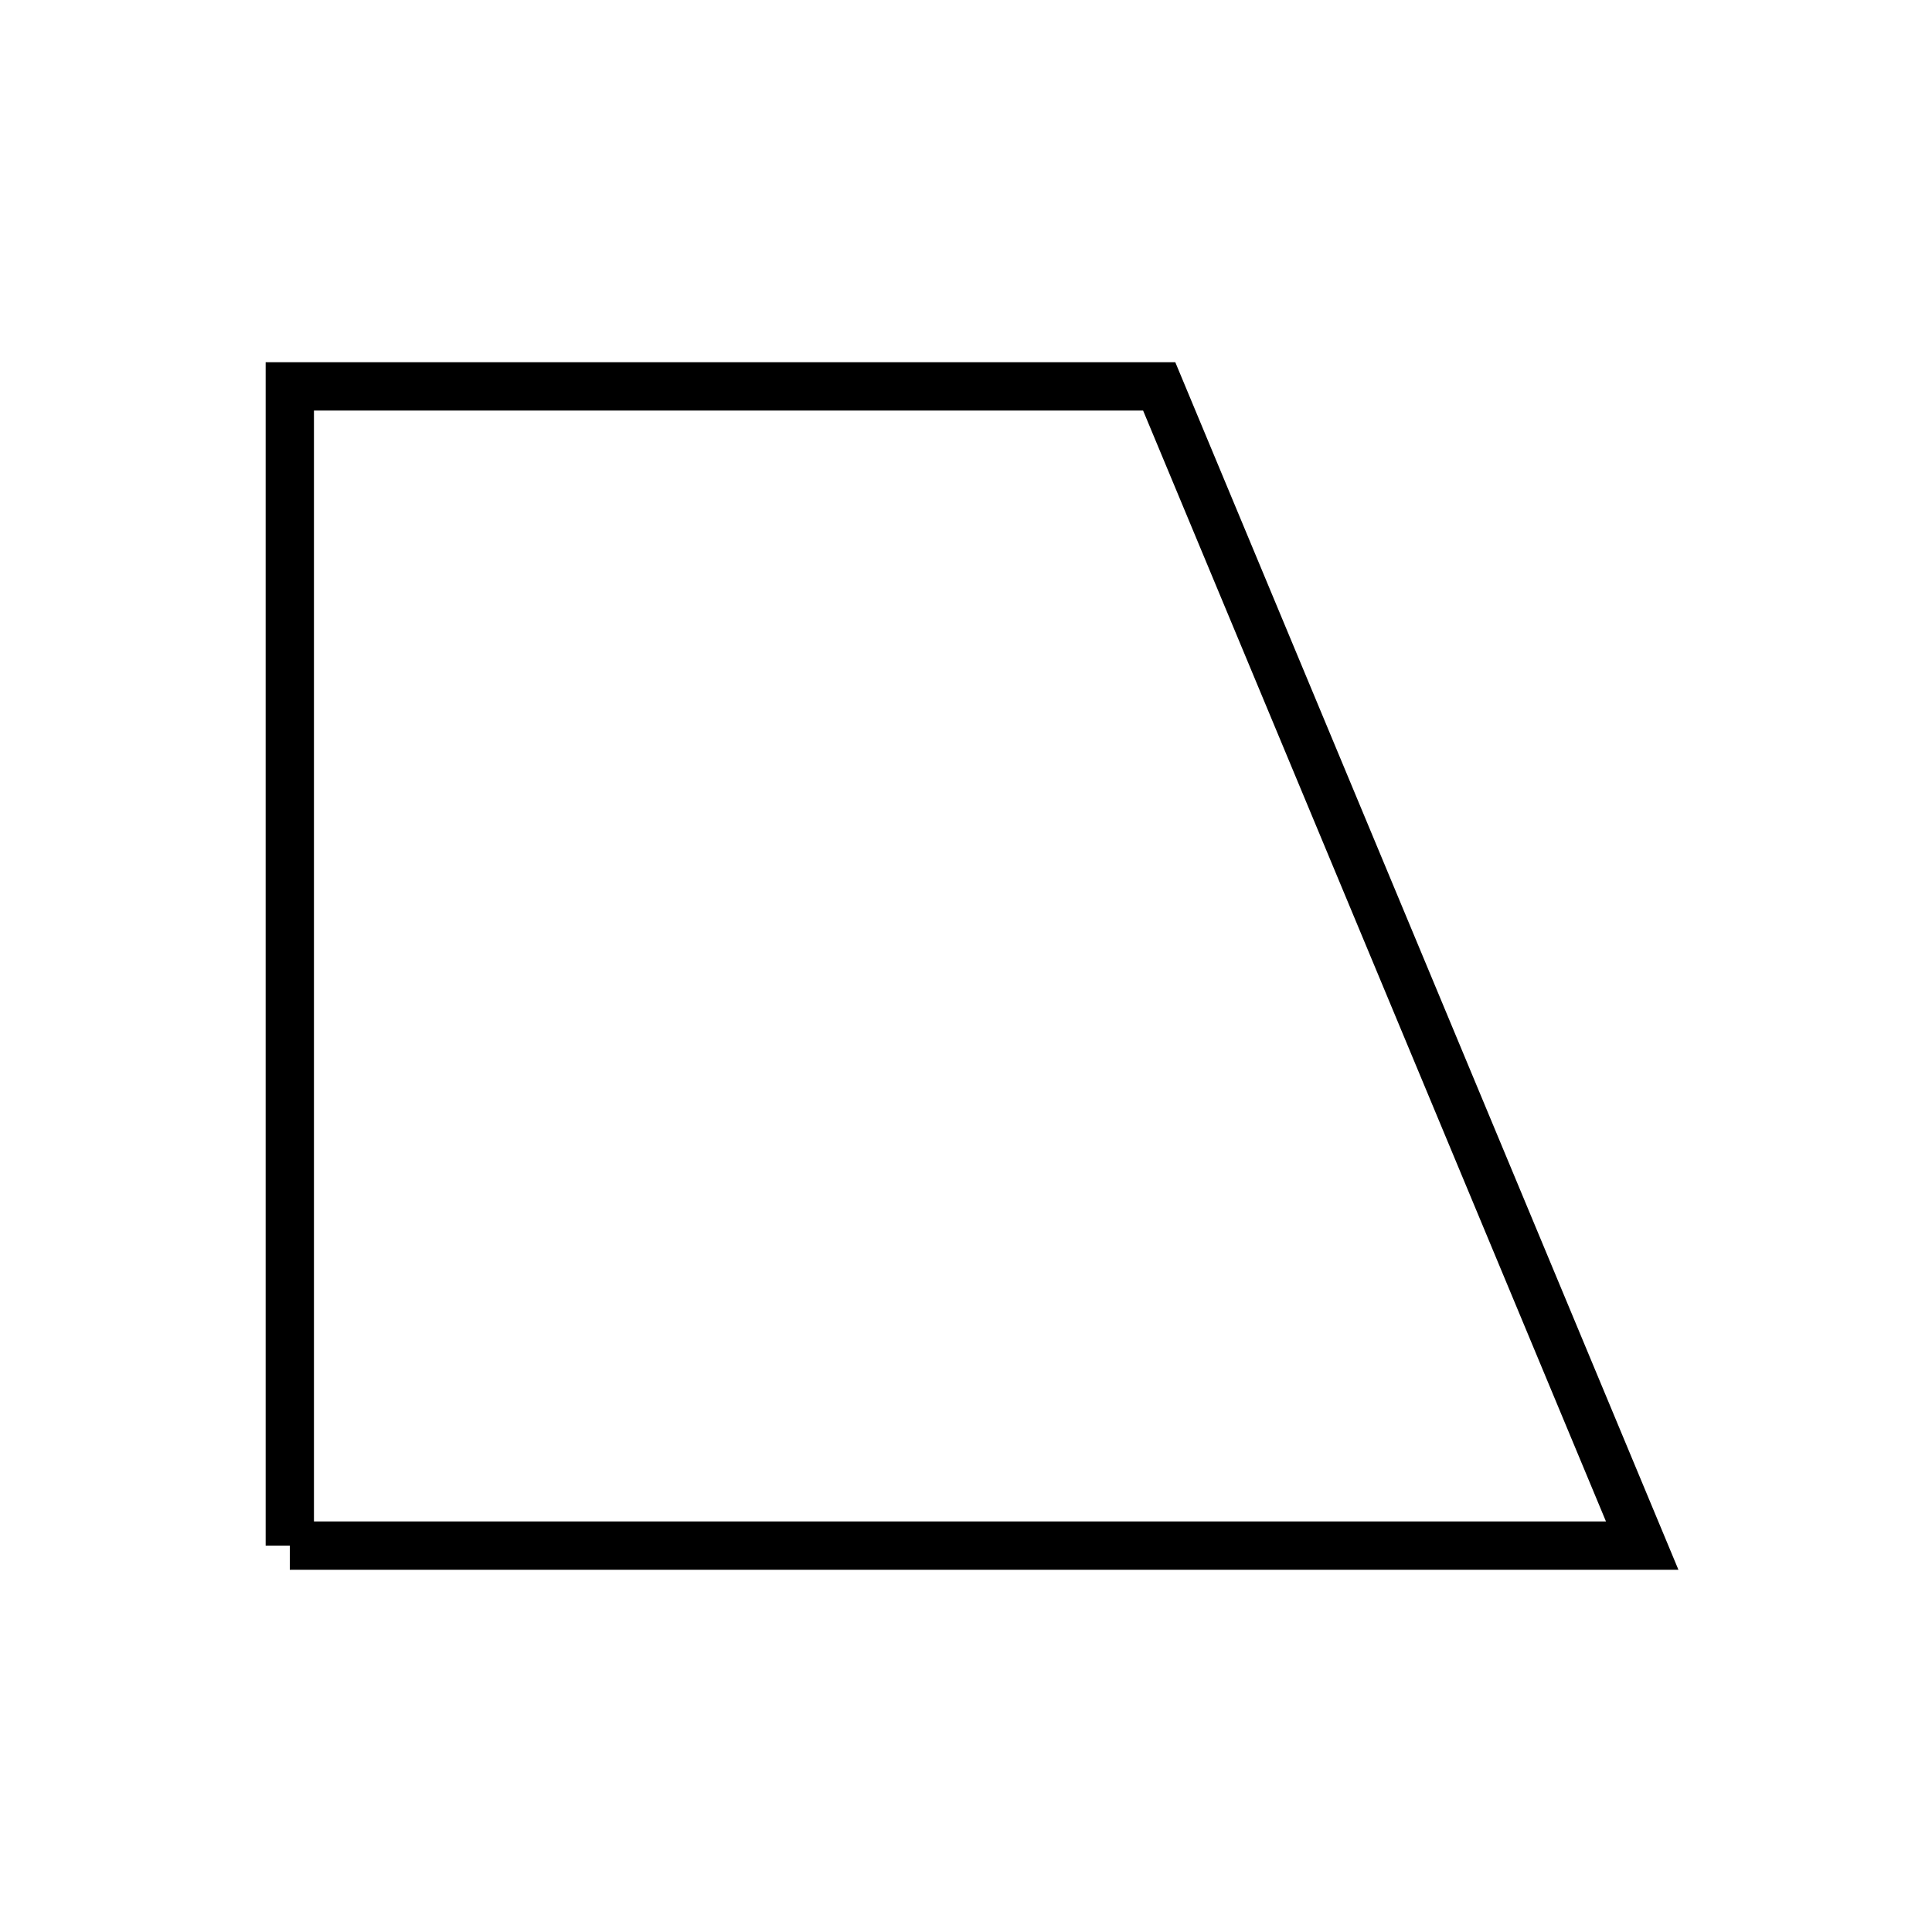
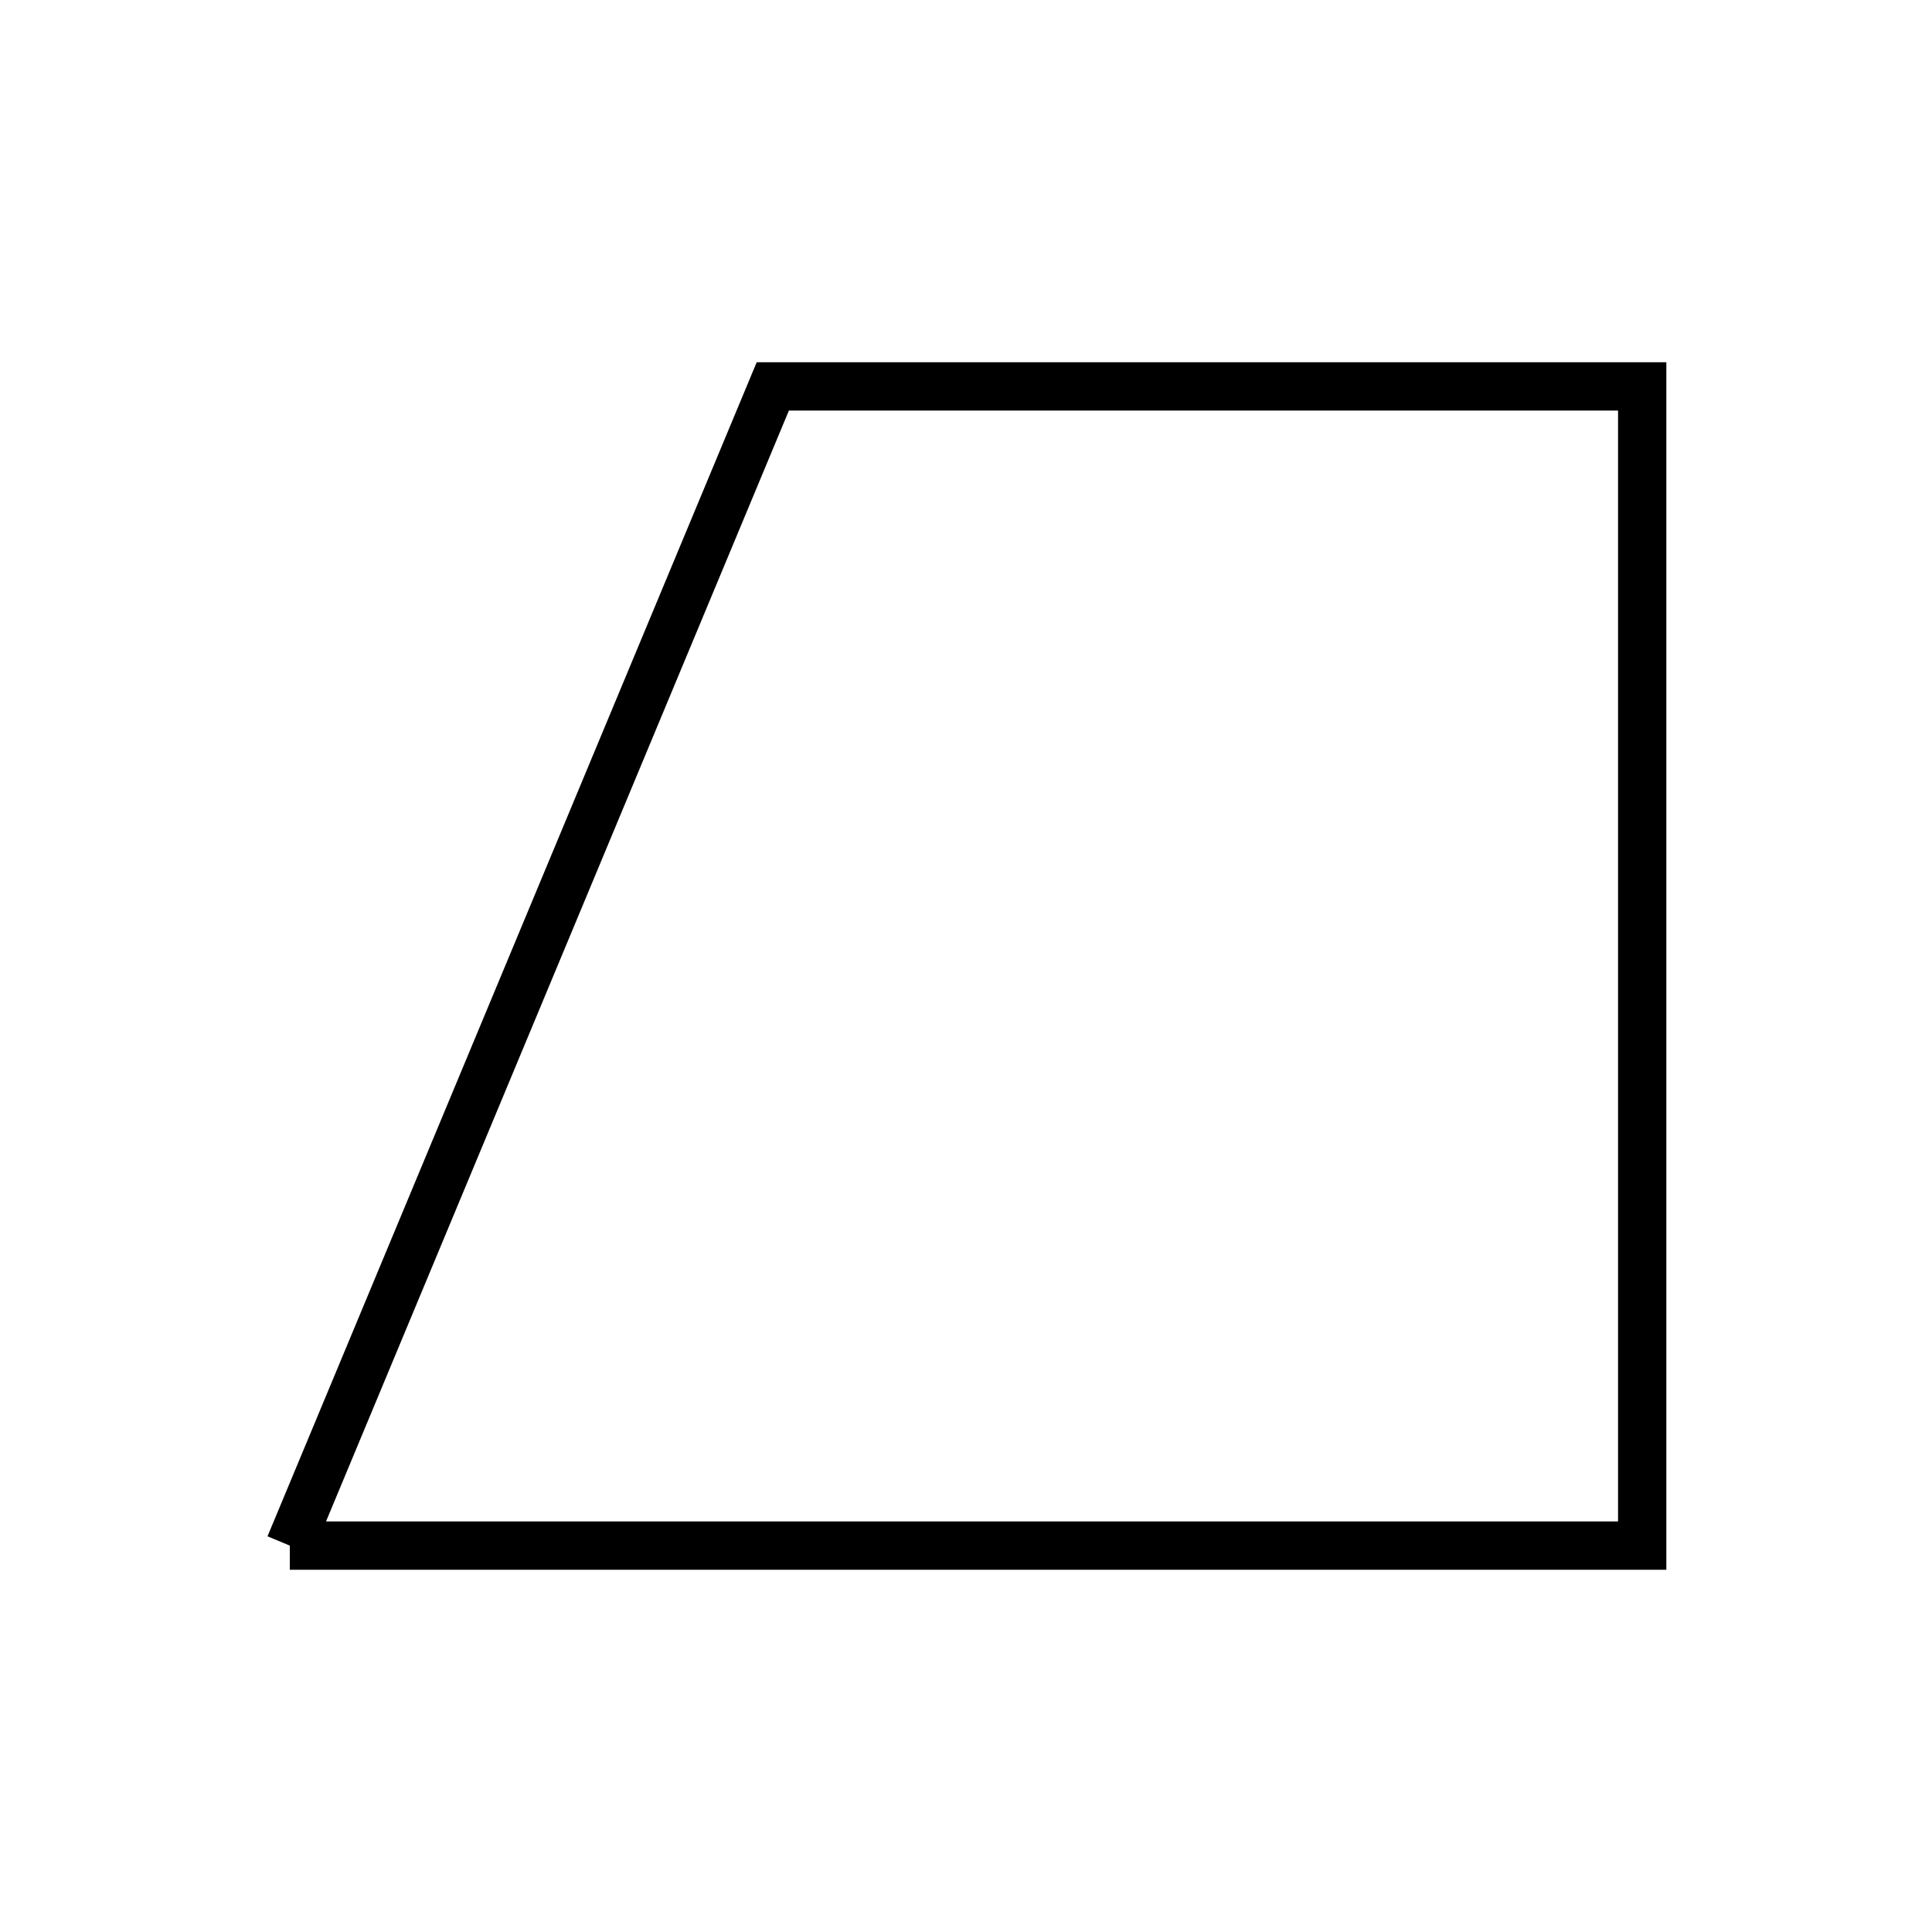
<svg xmlns="http://www.w3.org/2000/svg" version="1.1" x="0px" y="0px" viewBox="0 0 200 200" style="enable-background:new 0 0 200 200;" xml:space="preserve">
  <style type="text/css">
	path {
    fill:#fff0;
    stroke:#000;
    stroke-width:5;
    stroke-miterlimit:10;
  }
</style>
-   <path class="st0" d="M 30 160 L 170 160 L 120 40 L 30 40 L 30 160" />
+   <path class="st0" d="M 30 160 L 170 160 L 170 40 L 80 40 L 30 160" />
</svg>
